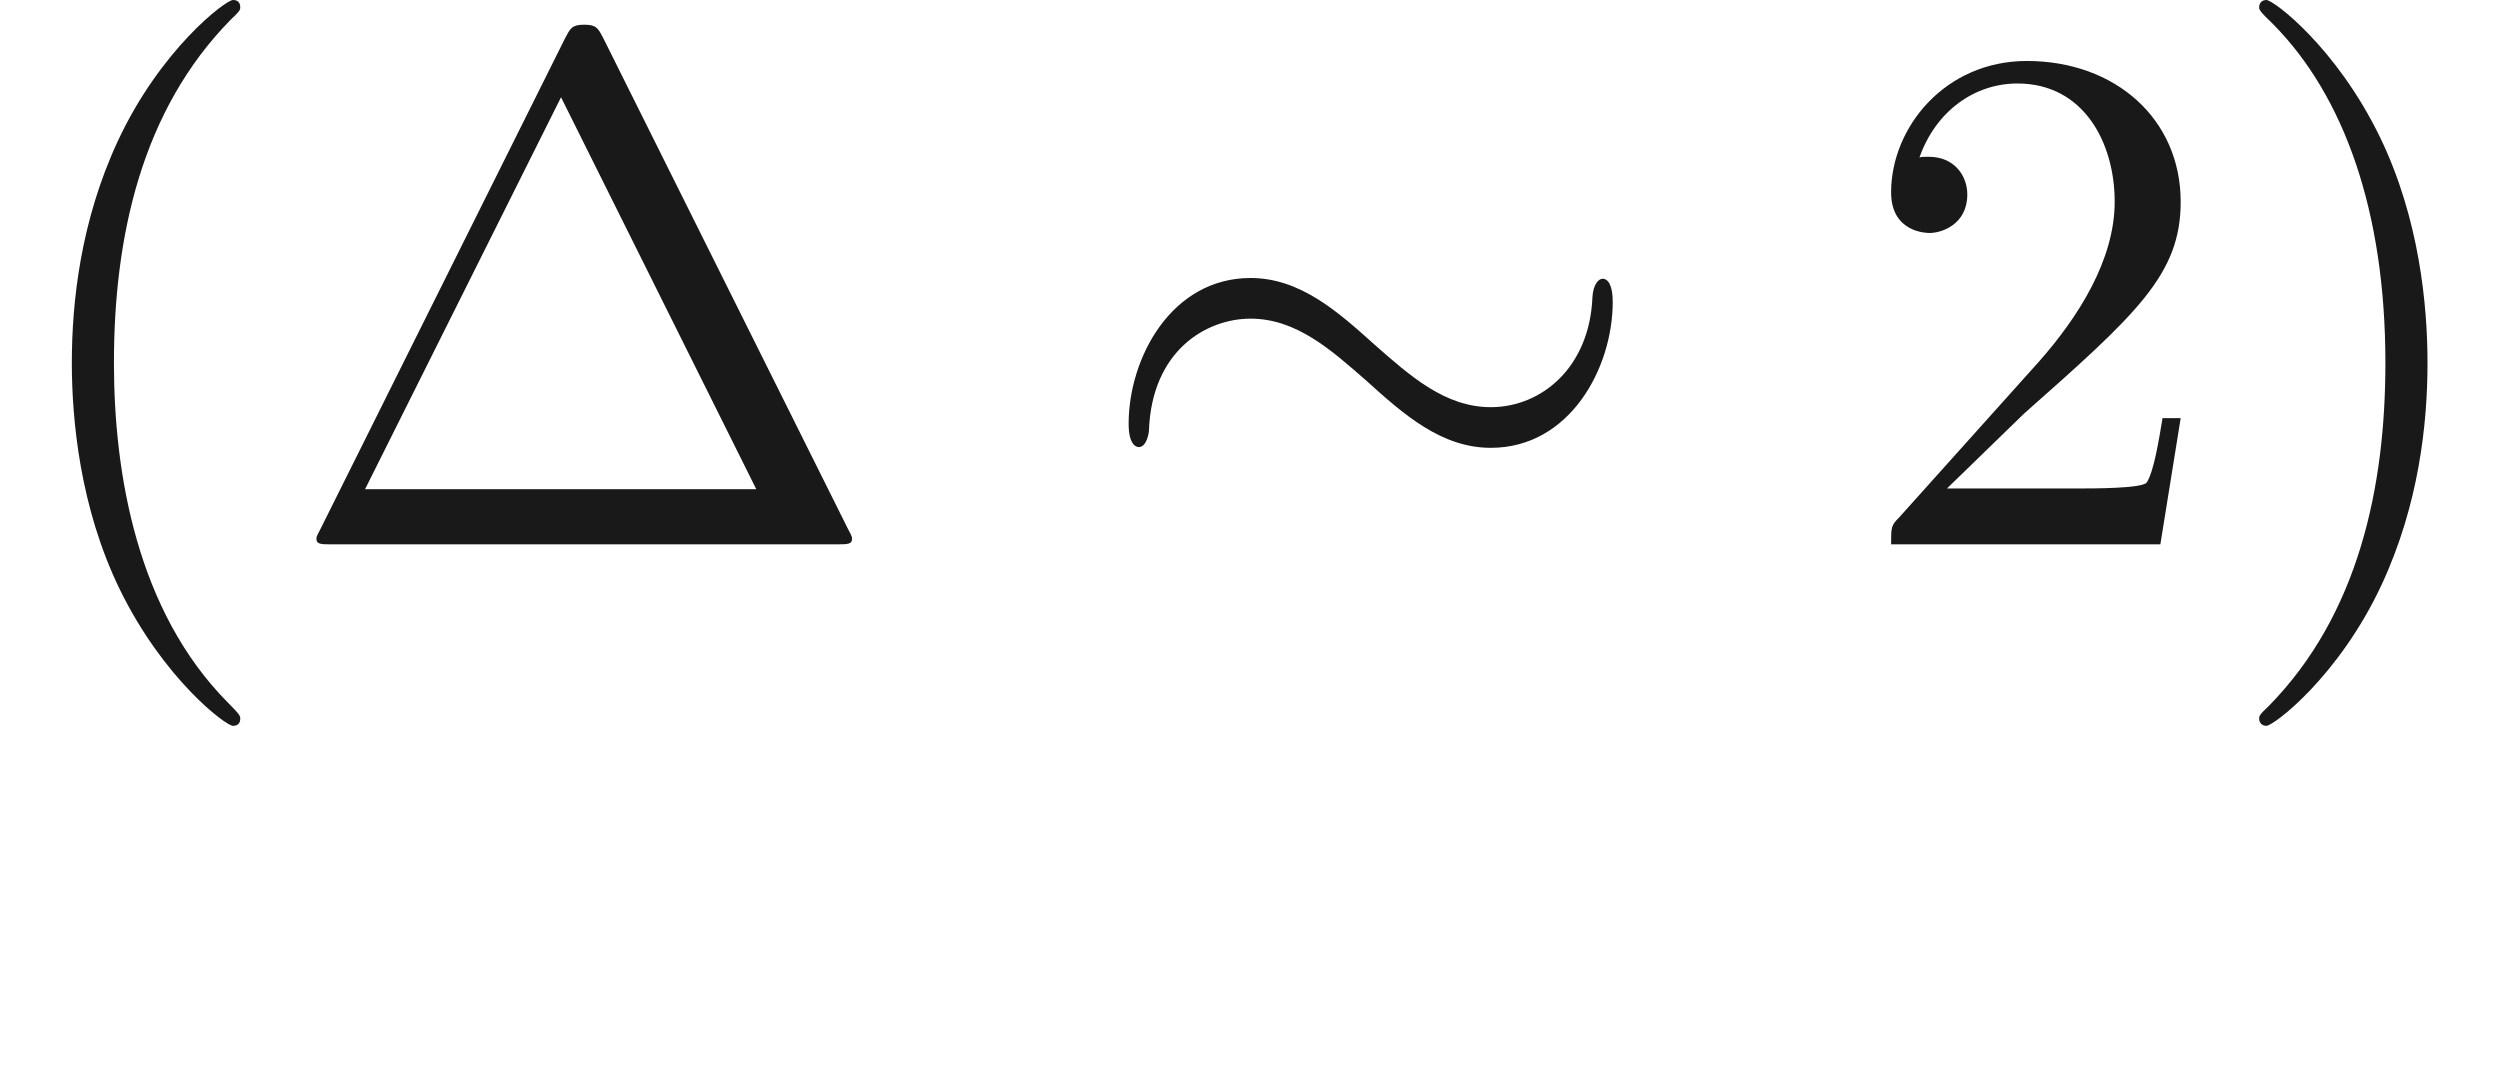
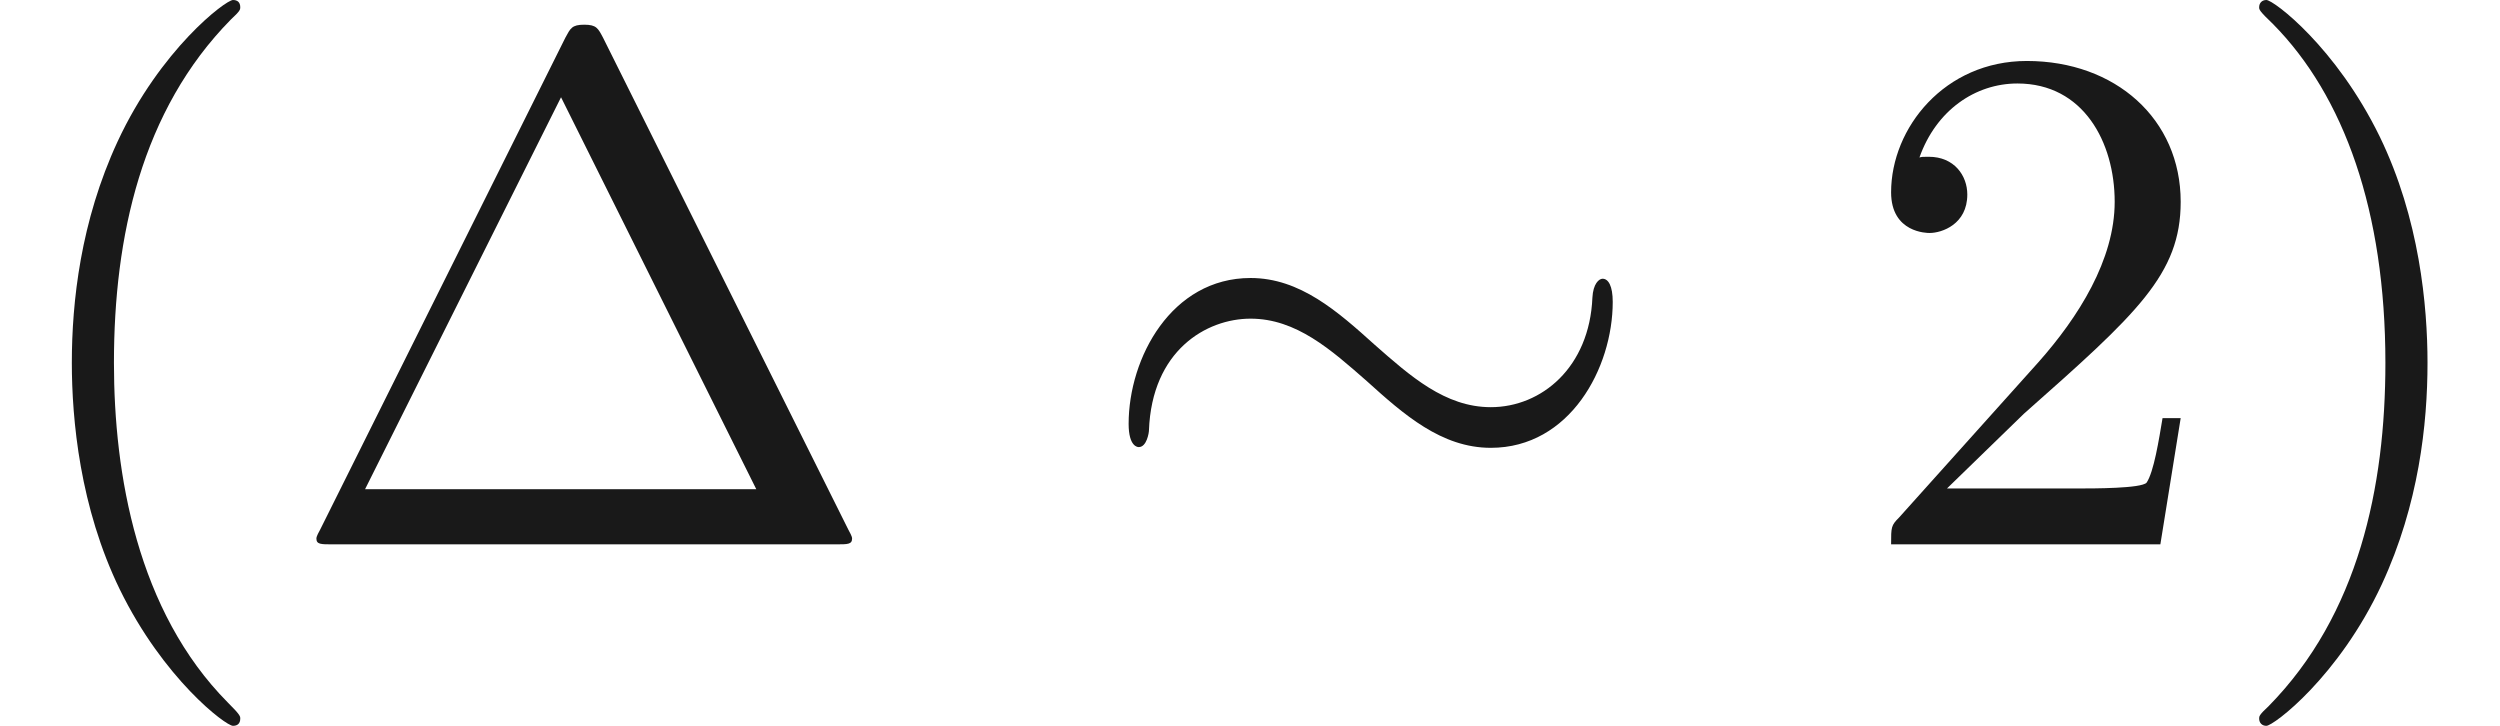
- <svg xmlns="http://www.w3.org/2000/svg" xmlns:ns1="http://github.com/leegao/readme2tex/" xmlns:xlink="http://www.w3.org/1999/xlink" height="14.944pt" ns1:offset="2.4906600000000054" version="1.1" viewBox="-52.075 -69.509 34.316 14.944" width="34.316pt">
+ <svg xmlns="http://www.w3.org/2000/svg" xmlns:ns1="http://github.com/leegao/readme2tex/" xmlns:xlink="http://www.w3.org/1999/xlink" height="9.963pt" ns1:offset="2.4906600000000054" version="1.1" viewBox="-52.075 -69.509 34.316 9.963" width="34.316pt">
  <defs>
    <path d="M7.193 -3.328C7.193 -3.547 7.133 -3.646 7.054 -3.646C7.004 -3.646 6.924 -3.577 6.914 -3.387C6.874 -2.431 6.217 -1.883 5.519 -1.883C4.892 -1.883 4.413 -2.311 3.925 -2.74C3.417 -3.198 2.899 -3.656 2.222 -3.656C1.136 -3.656 0.548 -2.56 0.548 -1.654C0.548 -1.335 0.677 -1.335 0.687 -1.335C0.797 -1.335 0.827 -1.534 0.827 -1.564C0.867 -2.66 1.614 -3.098 2.222 -3.098C2.849 -3.098 3.328 -2.67 3.816 -2.242C4.324 -1.783 4.842 -1.325 5.519 -1.325C6.605 -1.325 7.193 -2.421 7.193 -3.328Z" id="g0-24" />
    <path d="M4.403 -6.954C4.334 -7.083 4.314 -7.133 4.144 -7.133S3.955 -7.083 3.885 -6.954L0.518 -0.199C0.468 -0.11 0.468 -0.09 0.468 -0.08C0.468 0 0.528 0 0.687 0H7.601C7.761 0 7.821 0 7.821 -0.08C7.821 -0.09 7.821 -0.11 7.771 -0.199L4.403 -6.954ZM3.826 -6.137L6.506 -0.757H1.136L3.826 -6.137Z" id="g1-1" />
    <path d="M3.298 2.391C3.298 2.361 3.298 2.341 3.128 2.172C1.883 0.917 1.564 -0.966 1.564 -2.491C1.564 -4.224 1.943 -5.958 3.168 -7.203C3.298 -7.323 3.298 -7.342 3.298 -7.372C3.298 -7.442 3.258 -7.472 3.198 -7.472C3.098 -7.472 2.202 -6.795 1.614 -5.529C1.106 -4.433 0.986 -3.328 0.986 -2.491C0.986 -1.714 1.096 -0.508 1.644 0.618C2.242 1.843 3.098 2.491 3.198 2.491C3.258 2.491 3.298 2.461 3.298 2.391Z" id="g1-40" />
    <path d="M2.879 -2.491C2.879 -3.268 2.77 -4.473 2.222 -5.599C1.624 -6.824 0.767 -7.472 0.667 -7.472C0.608 -7.472 0.568 -7.432 0.568 -7.372C0.568 -7.342 0.568 -7.323 0.757 -7.143C1.733 -6.157 2.301 -4.573 2.301 -2.491C2.301 -0.787 1.933 0.966 0.697 2.222C0.568 2.341 0.568 2.361 0.568 2.391C0.568 2.451 0.608 2.491 0.667 2.491C0.767 2.491 1.664 1.813 2.252 0.548C2.76 -0.548 2.879 -1.654 2.879 -2.491Z" id="g1-41" />
    <path d="M1.265 -0.767L2.321 -1.793C3.875 -3.168 4.473 -3.706 4.473 -4.702C4.473 -5.838 3.577 -6.635 2.361 -6.635C1.235 -6.635 0.498 -5.719 0.498 -4.832C0.498 -4.274 0.996 -4.274 1.026 -4.274C1.196 -4.274 1.544 -4.394 1.544 -4.802C1.544 -5.061 1.365 -5.32 1.016 -5.32C0.936 -5.32 0.917 -5.32 0.887 -5.31C1.116 -5.958 1.654 -6.326 2.232 -6.326C3.138 -6.326 3.567 -5.519 3.567 -4.702C3.567 -3.905 3.068 -3.118 2.521 -2.501L0.608 -0.369C0.498 -0.259 0.498 -0.239 0.498 0H4.194L4.473 -1.733H4.224C4.174 -1.435 4.105 -0.996 4.005 -0.847C3.935 -0.767 3.278 -0.767 3.059 -0.767H1.265Z" id="g1-50" />
    <path d="M3.318 -0.757C3.357 -0.359 3.626 0.06 4.095 0.06C4.304 0.06 4.912 -0.08 4.912 -0.887V-1.445H4.663V-0.887C4.663 -0.309 4.413 -0.249 4.304 -0.249C3.975 -0.249 3.935 -0.697 3.935 -0.747V-2.74C3.935 -3.158 3.935 -3.547 3.577 -3.915C3.188 -4.304 2.69 -4.463 2.212 -4.463C1.395 -4.463 0.707 -3.995 0.707 -3.337C0.707 -3.039 0.907 -2.869 1.166 -2.869C1.445 -2.869 1.624 -3.068 1.624 -3.328C1.624 -3.447 1.574 -3.776 1.116 -3.786C1.385 -4.134 1.873 -4.244 2.192 -4.244C2.68 -4.244 3.248 -3.856 3.248 -2.969V-2.6C2.74 -2.57 2.042 -2.54 1.415 -2.242C0.667 -1.903 0.418 -1.385 0.418 -0.946C0.418 -0.139 1.385 0.11 2.012 0.11C2.67 0.11 3.128 -0.289 3.318 -0.757ZM3.248 -2.391V-1.395C3.248 -0.448 2.531 -0.11 2.082 -0.11C1.594 -0.11 1.186 -0.458 1.186 -0.956C1.186 -1.504 1.604 -2.331 3.248 -2.391Z" id="g1-97" />
  </defs>
  <g fill-opacity="0.9" id="page1">
    <use x="-52.075" y="-62.037" xlink:href="#g1-40" />
    <use x="-48.2" y="-62.037" xlink:href="#g1-1" />
    <use x="-37.131" y="-62.037" xlink:href="#g0-24" />
    <use x="-26.615" y="-62.037" xlink:href="#g1-50" />
    <use x="-21.633" y="-62.037" xlink:href="#g1-41" />
  </g>
</svg>
